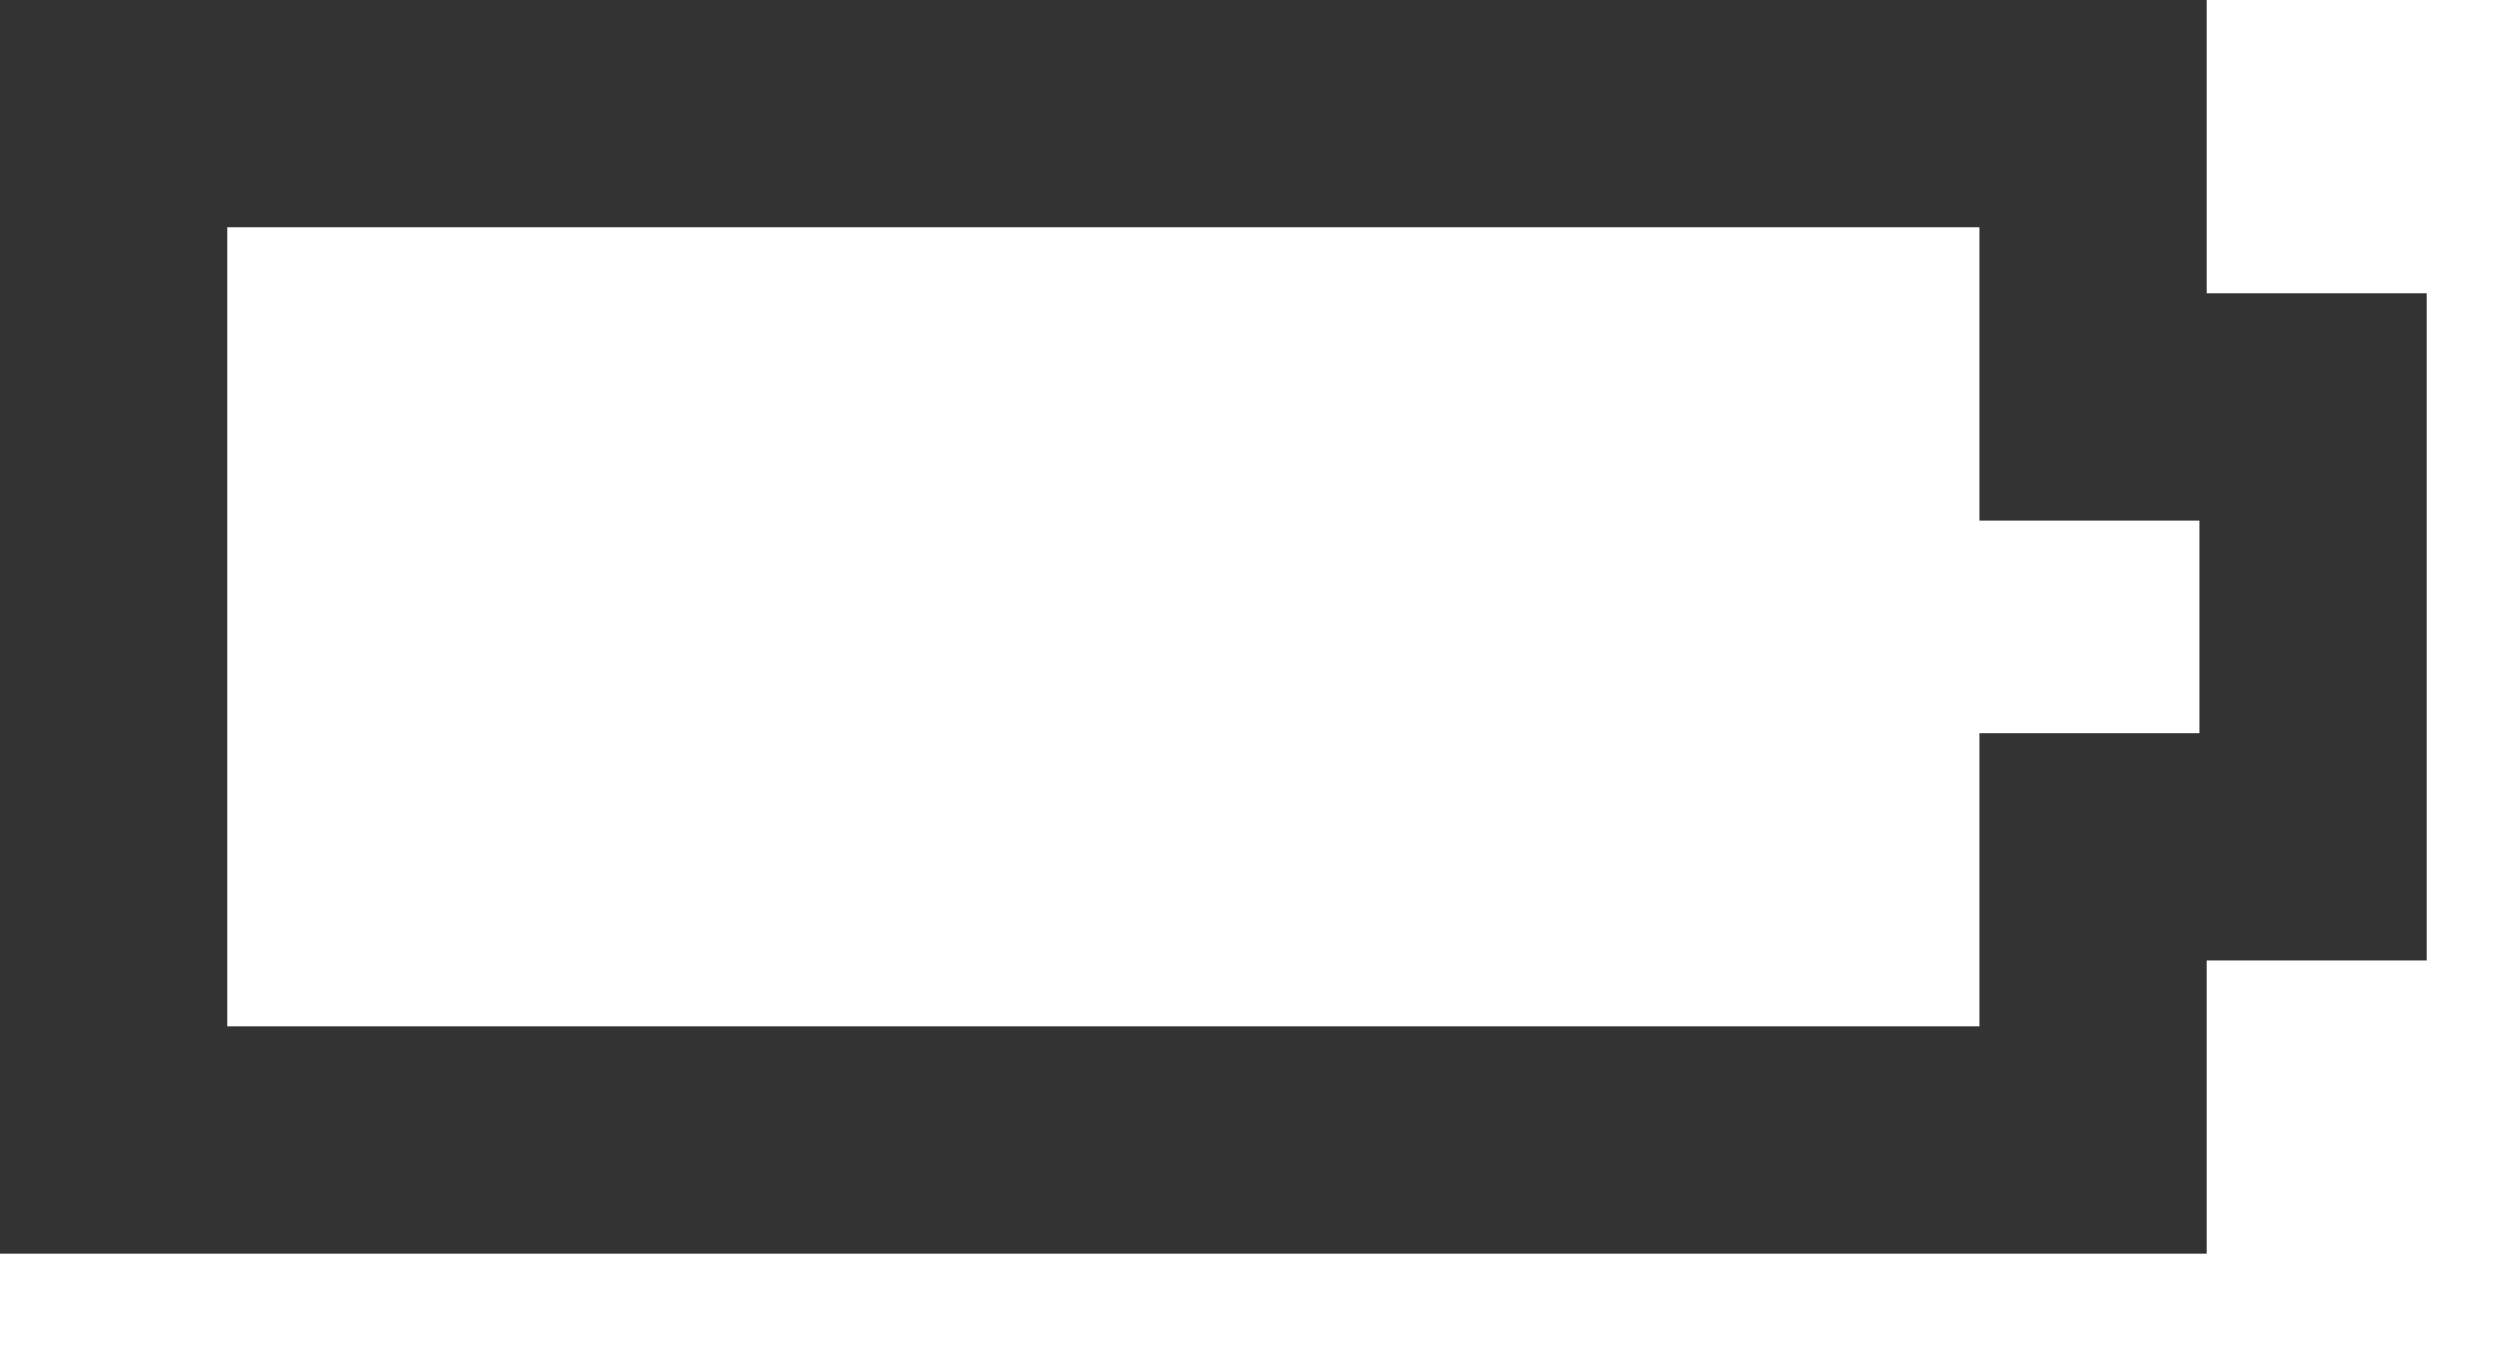
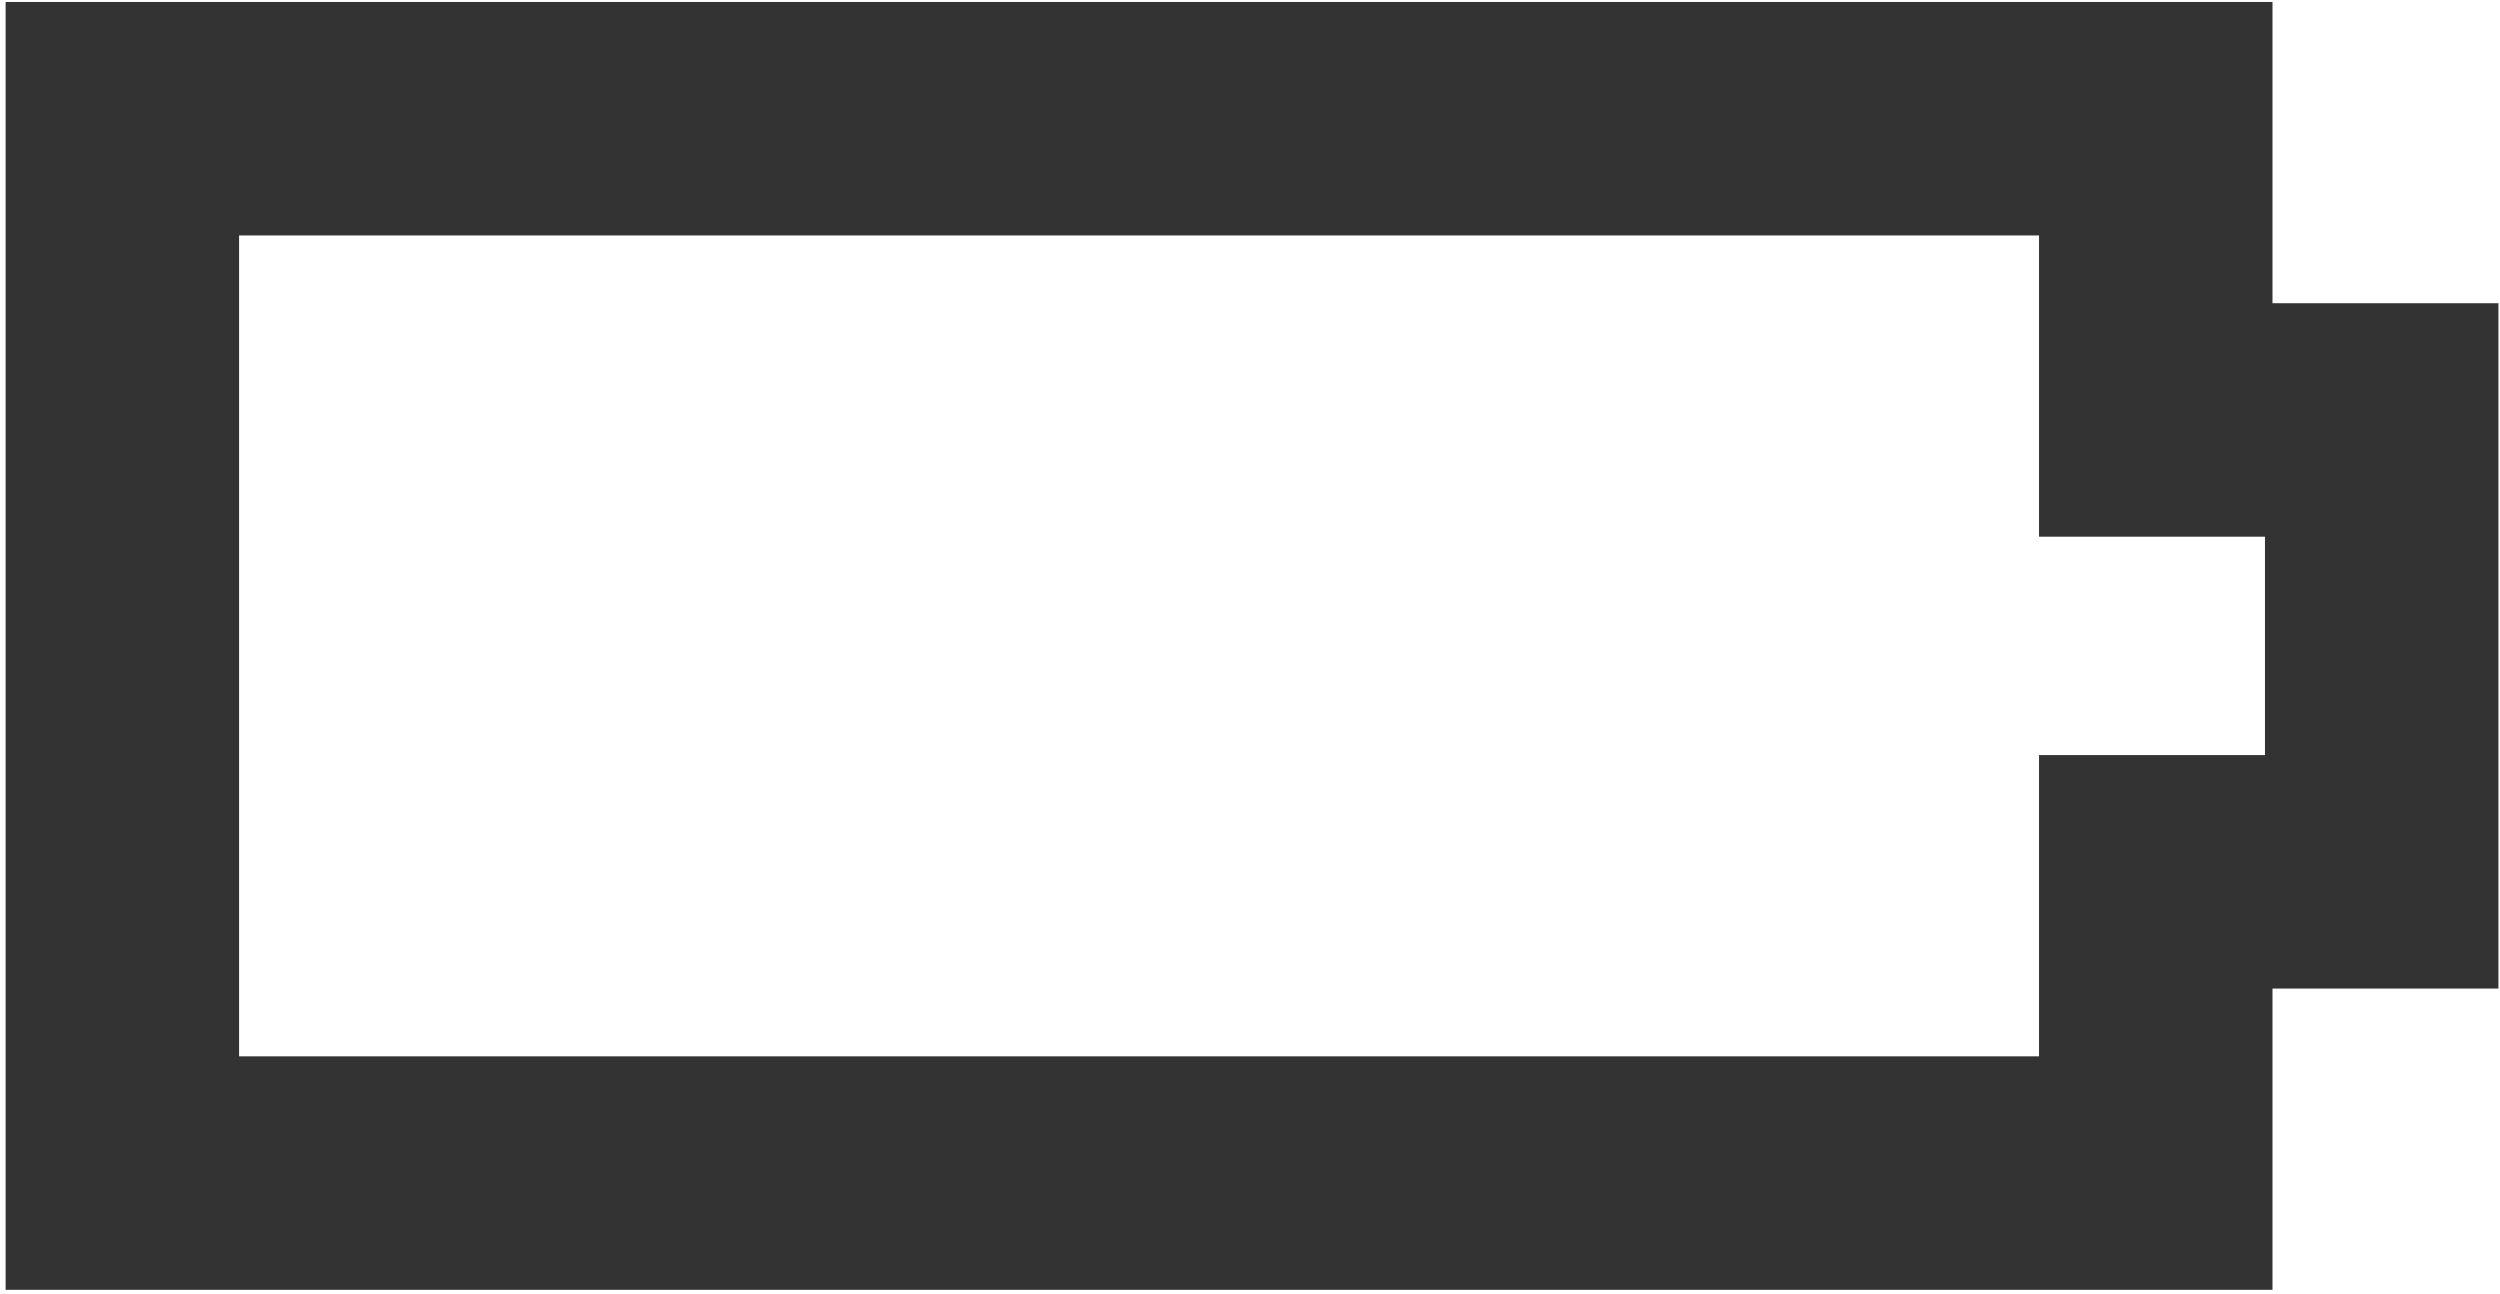
- <svg xmlns="http://www.w3.org/2000/svg" width="22" height="12" viewBox="0 0 22 12" fill="none">
-   <path d="M20.355 3.581H18.419V1H1V10.032H18.419V7.452H20.355V3.581Z" stroke="#333333" stroke-width="2" stroke-linecap="round" />
+ <svg xmlns="http://www.w3.org/2000/svg" width="315" height="163" viewBox="0 0 315 163" fill="none">
+   <path fill-rule="evenodd" clip-rule="evenodd" d="M0.708 0.25H286.335V38.207H314.802V124.559H286.335V162.516H0.708V0.25ZM285.386 95.142V67.624H256.918V29.667H30.125V133.099H256.918V95.142H285.386Z" fill="#333333" />
</svg>
